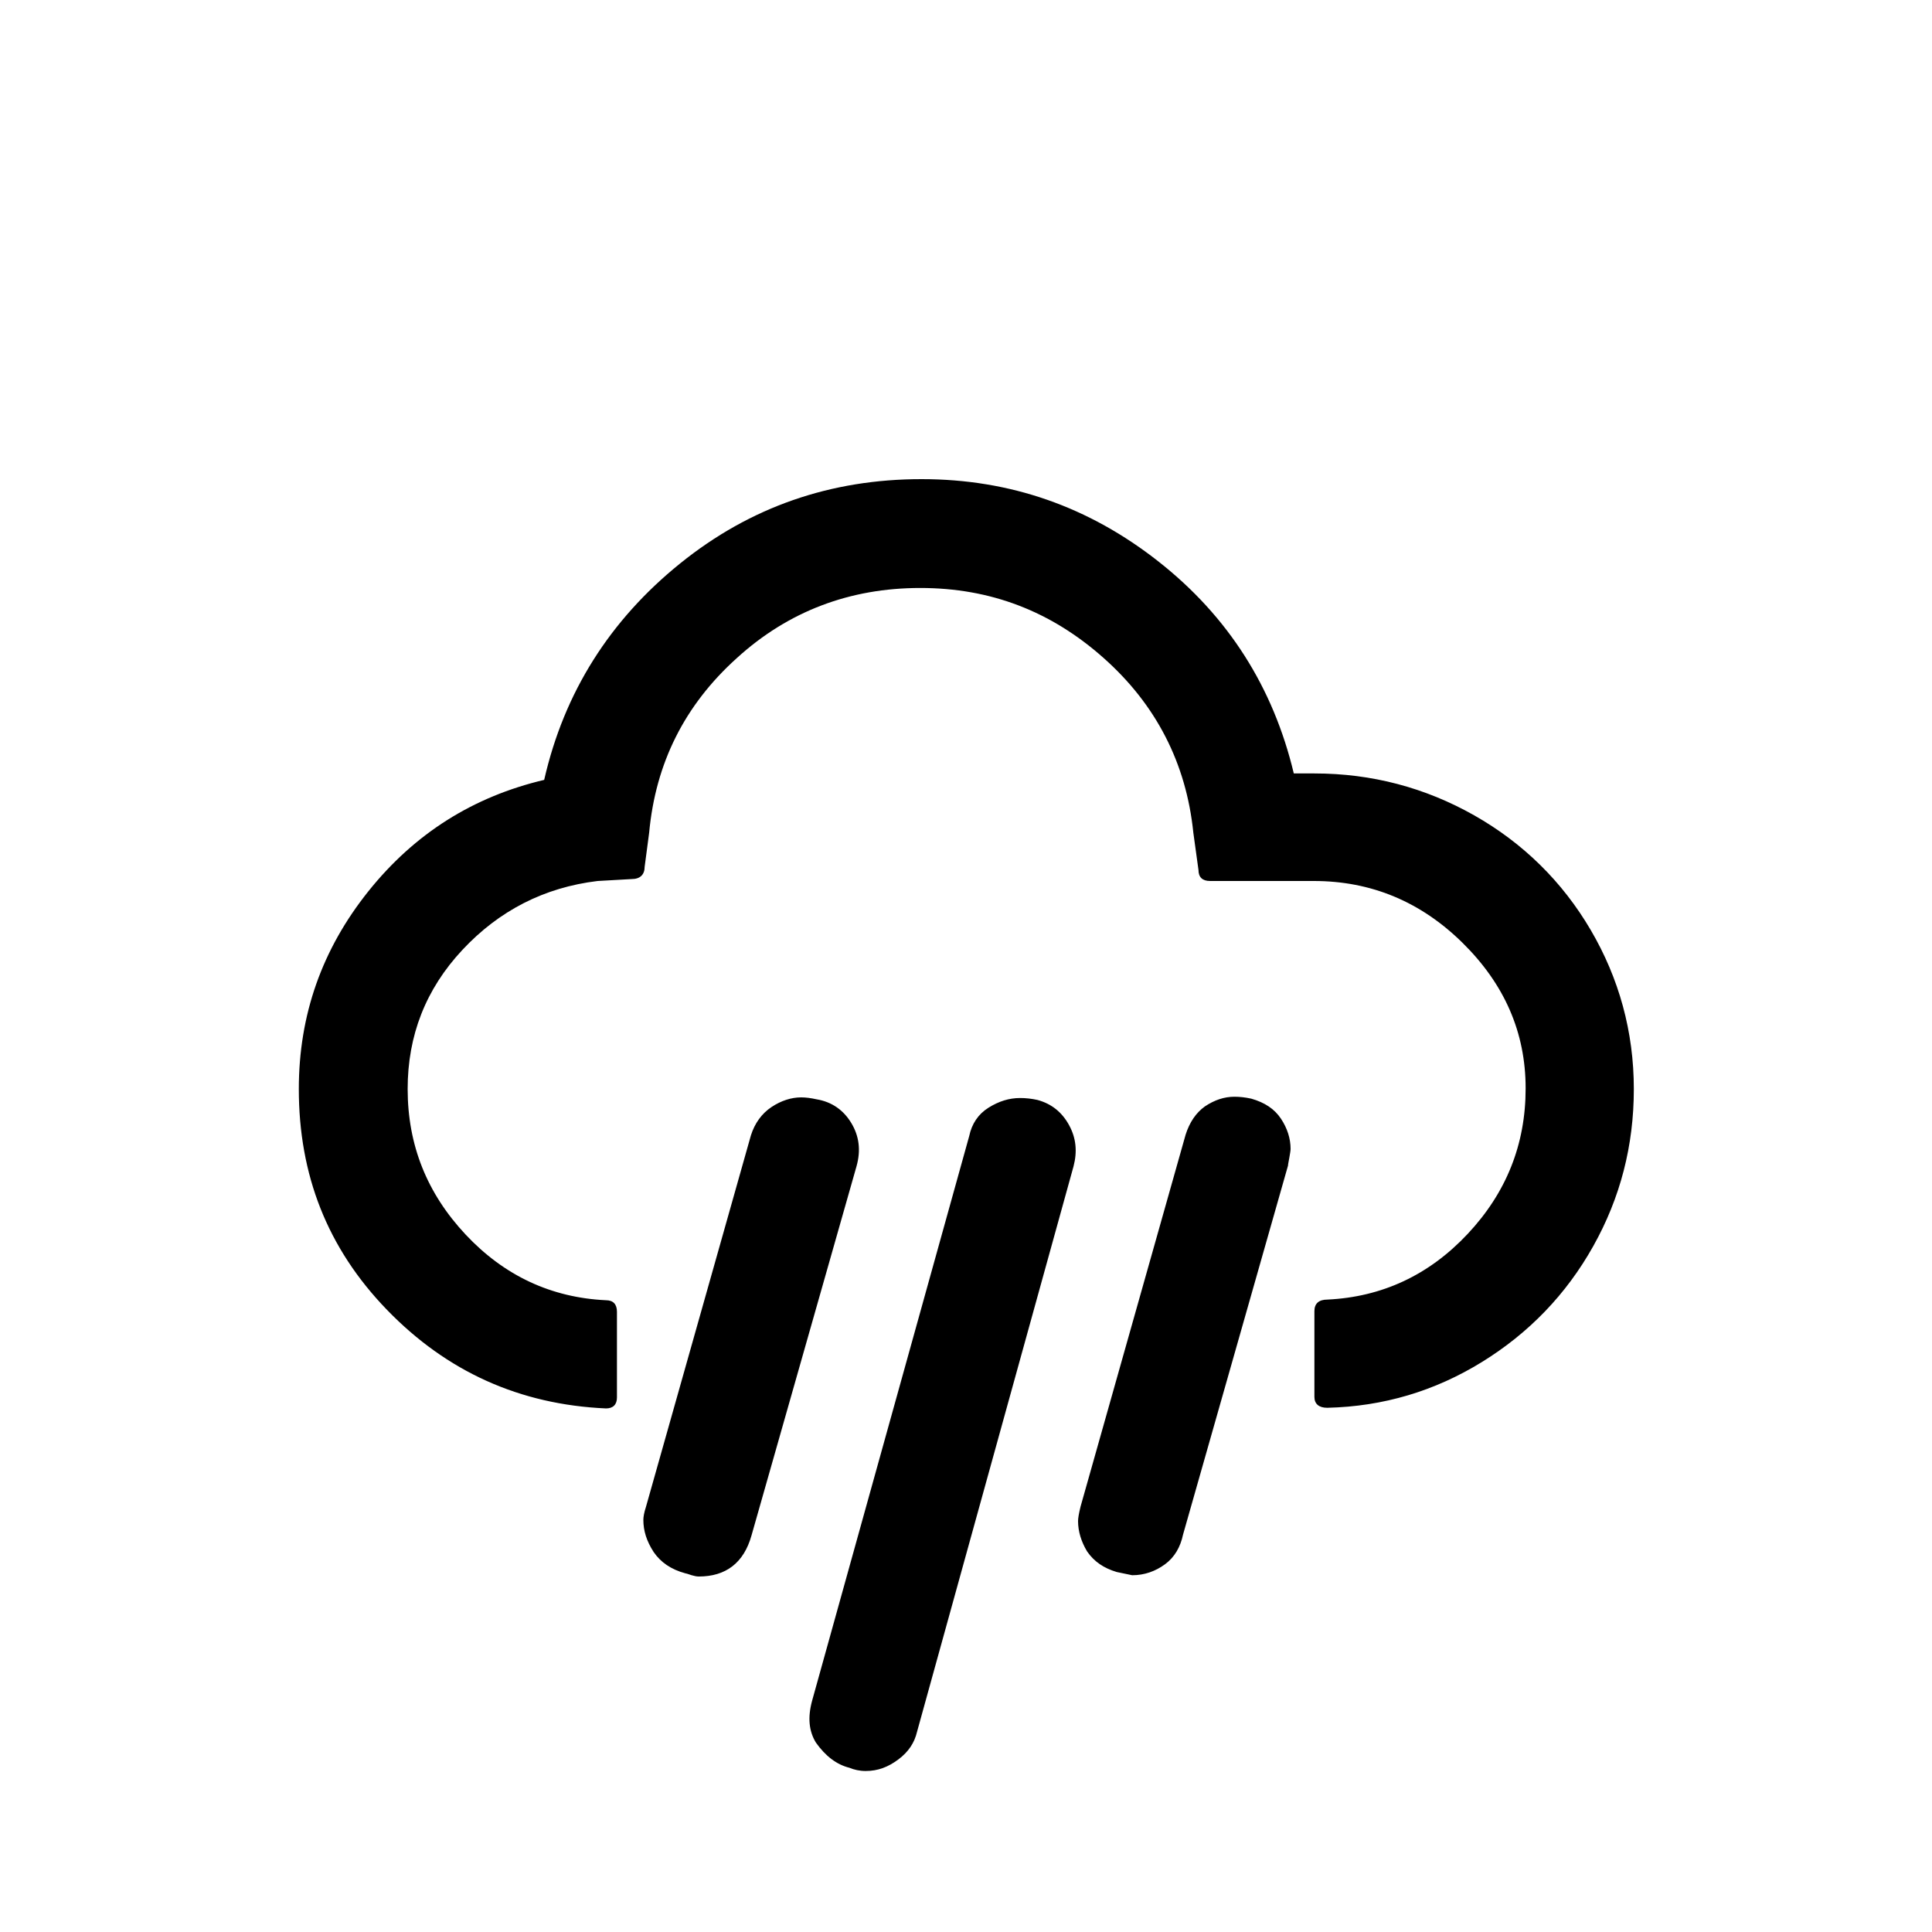
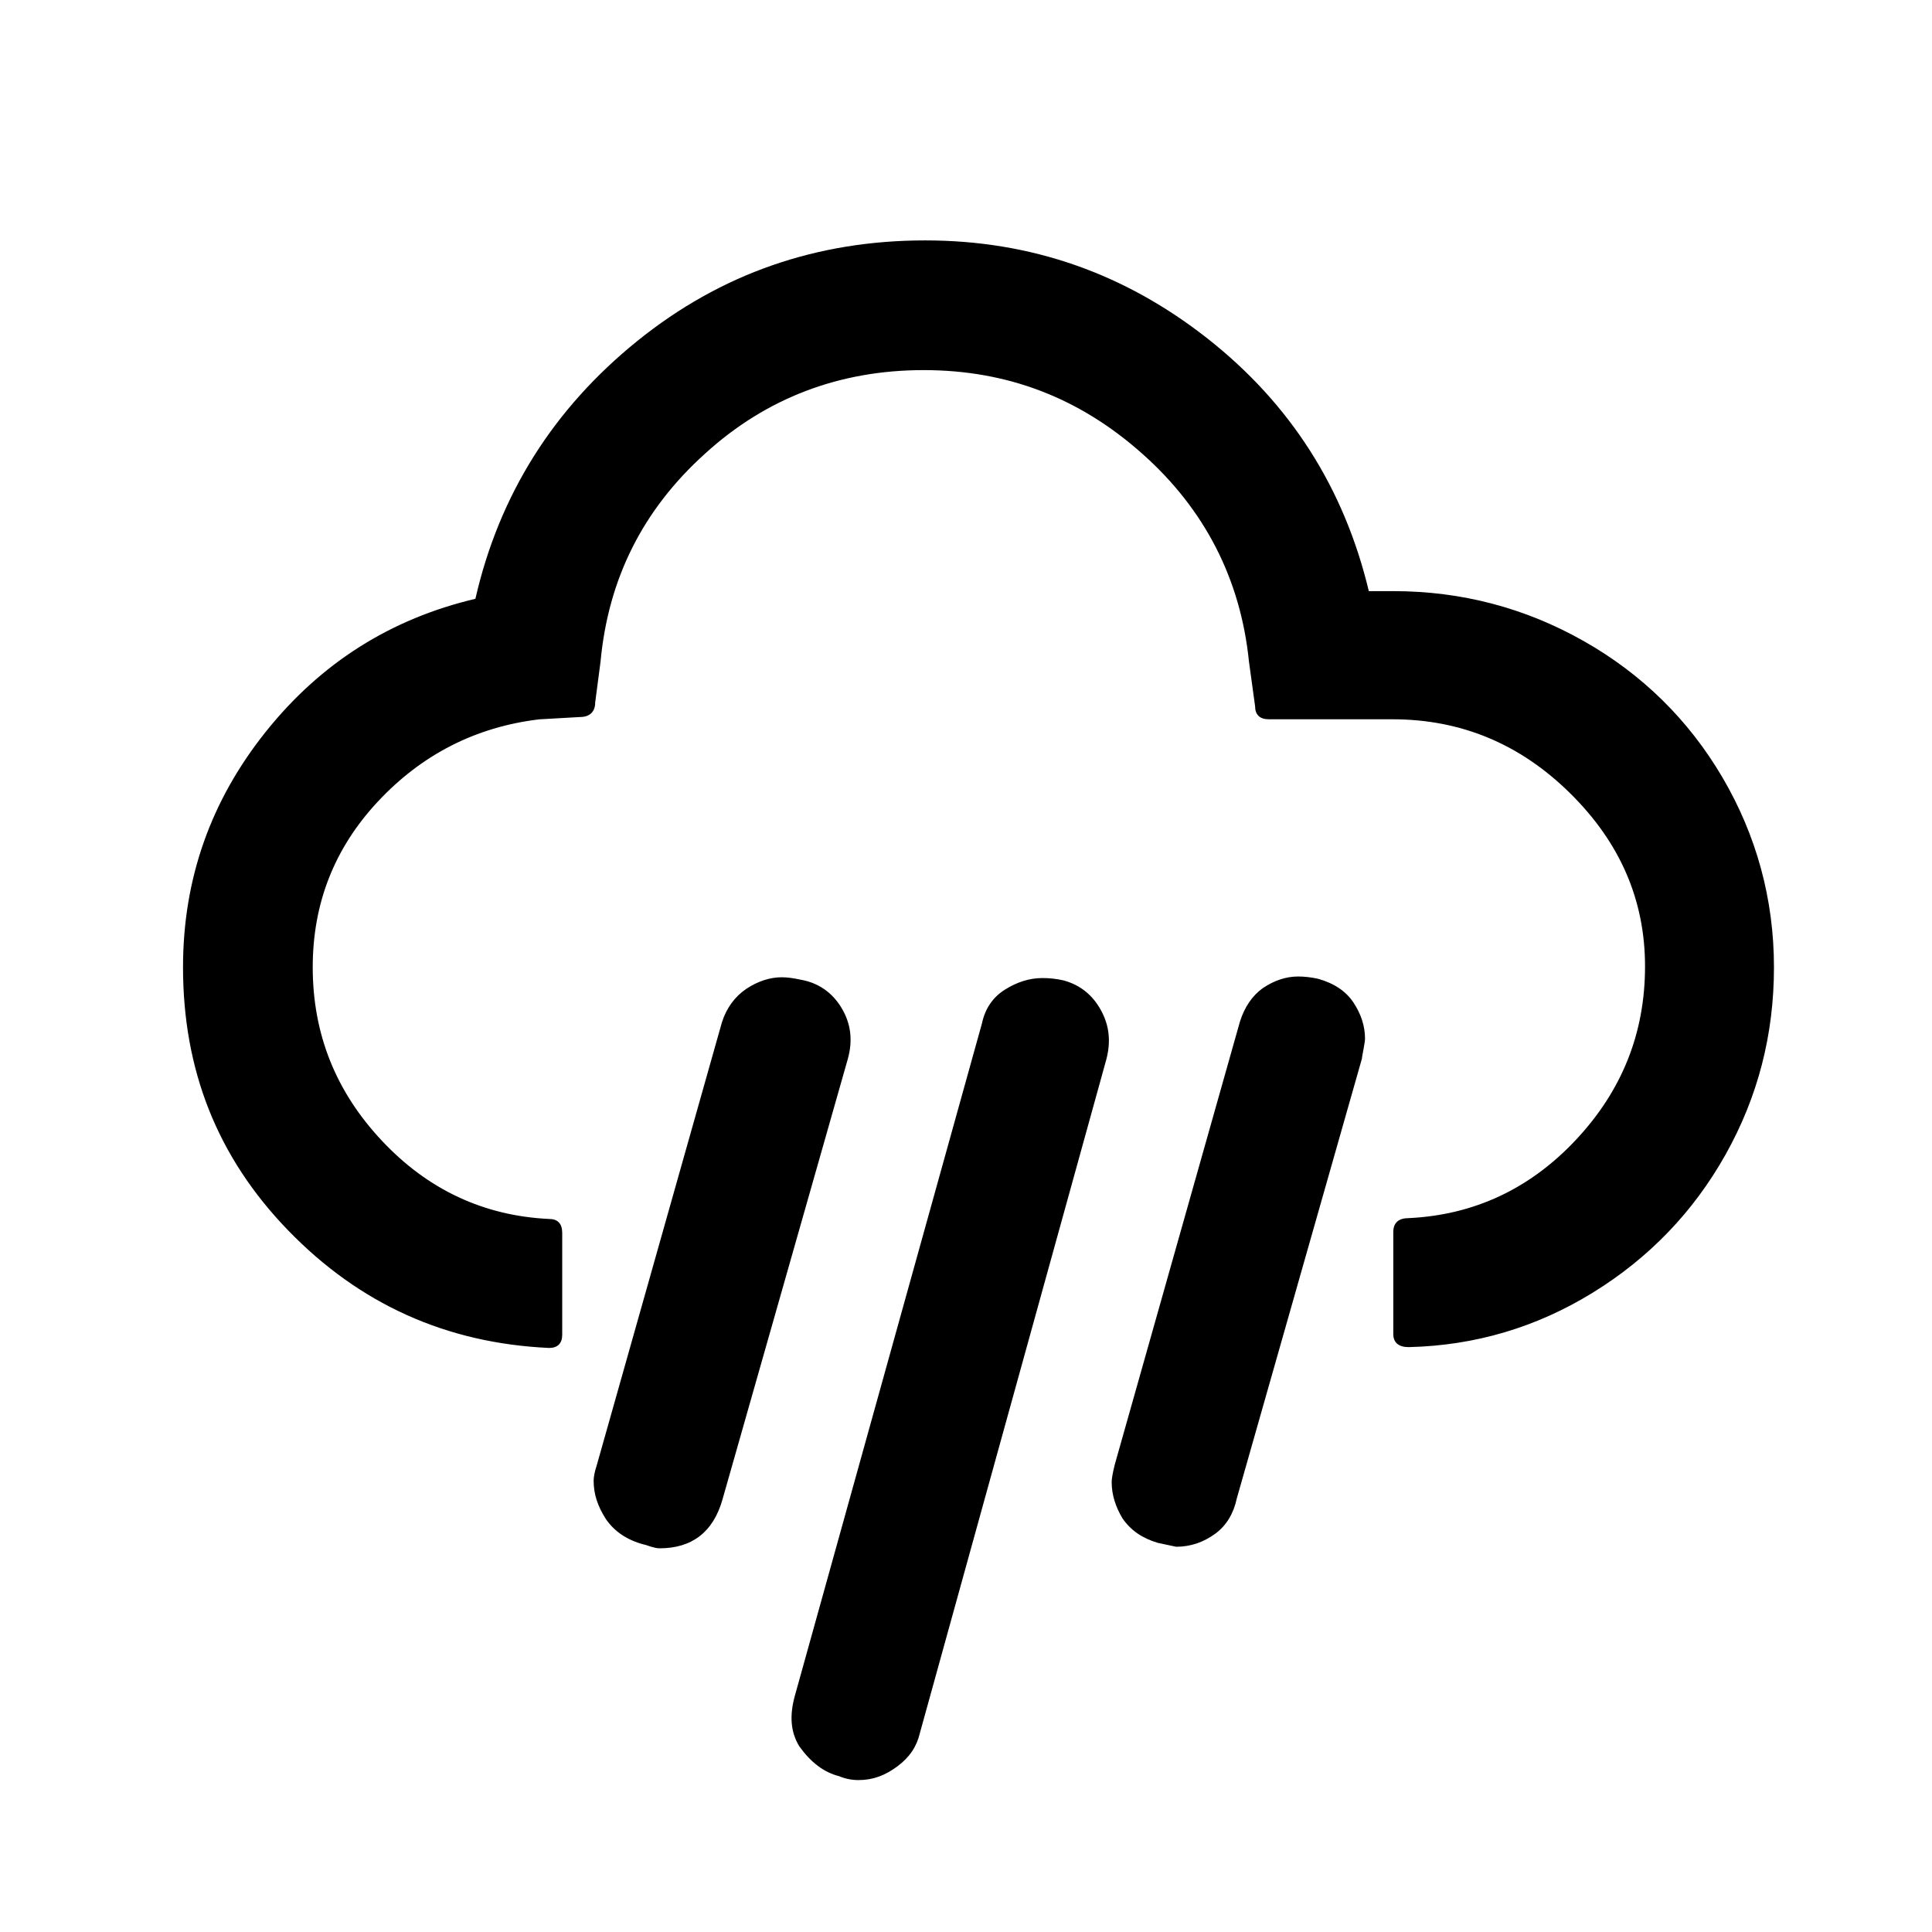
- <svg xmlns="http://www.w3.org/2000/svg" version="1.1" id="Layer_1" x="0px" y="0px" viewBox="0 0 30 30" style="enable-background:new 0 0 30 30;" xml:space="preserve">
-   <path d="M4.64,16.91c0-1.15,0.36-2.17,1.08-3.07c0.72-0.9,1.63-1.47,2.73-1.73c0.31-1.36,1.02-2.48,2.11-3.36s2.34-1.31,3.75-1.31  c1.38,0,2.6,0.43,3.68,1.28c1.08,0.85,1.78,1.95,2.1,3.29h0.32c0.89,0,1.72,0.22,2.48,0.65s1.37,1.03,1.81,1.78  c0.44,0.75,0.67,1.58,0.67,2.47c0,0.88-0.21,1.69-0.63,2.44c-0.42,0.75-1,1.35-1.73,1.8c-0.73,0.45-1.53,0.69-2.4,0.71  c-0.13,0-0.2-0.06-0.2-0.17v-1.33c0-0.12,0.07-0.18,0.2-0.18c0.85-0.04,1.58-0.38,2.18-1.02s0.9-1.39,0.9-2.26s-0.33-1.62-0.98-2.26  s-1.42-0.96-2.31-0.96h-1.61c-0.12,0-0.18-0.06-0.18-0.17l-0.08-0.58c-0.11-1.08-0.58-1.99-1.39-2.71  c-0.82-0.73-1.76-1.09-2.85-1.09c-1.09,0-2.05,0.36-2.85,1.09c-0.81,0.73-1.26,1.63-1.36,2.71l-0.07,0.53c0,0.12-0.07,0.19-0.2,0.19  l-0.53,0.03c-0.83,0.1-1.53,0.46-2.1,1.07s-0.85,1.33-0.85,2.16c0,0.87,0.3,1.62,0.9,2.26s1.33,0.98,2.18,1.02  c0.11,0,0.17,0.06,0.17,0.18v1.33c0,0.11-0.06,0.17-0.17,0.17c-1.34-0.06-2.47-0.57-3.4-1.53S4.64,18.24,4.64,16.91z M9.99,23.6  c0-0.04,0.01-0.11,0.04-0.2l1.63-5.77c0.06-0.19,0.17-0.34,0.32-0.44c0.15-0.1,0.31-0.15,0.46-0.15c0.07,0,0.15,0.01,0.24,0.03  c0.24,0.04,0.42,0.17,0.54,0.37c0.12,0.2,0.15,0.42,0.08,0.67l-1.63,5.73c-0.12,0.43-0.4,0.64-0.82,0.64  c-0.04,0-0.07-0.01-0.11-0.02c-0.06-0.02-0.09-0.03-0.1-0.03c-0.22-0.06-0.38-0.17-0.49-0.33C10.04,23.93,9.99,23.77,9.99,23.6z   M12.61,26.41l2.44-8.77c0.04-0.19,0.14-0.34,0.3-0.44c0.16-0.1,0.32-0.15,0.49-0.15c0.09,0,0.18,0.01,0.27,0.03  c0.22,0.06,0.38,0.19,0.49,0.39c0.11,0.2,0.13,0.41,0.07,0.64l-2.43,8.78c-0.04,0.17-0.13,0.31-0.29,0.43  c-0.16,0.12-0.32,0.18-0.51,0.18c-0.09,0-0.18-0.02-0.25-0.05c-0.2-0.05-0.37-0.18-0.52-0.39C12.56,26.88,12.54,26.67,12.61,26.41z   M16.74,23.62c0-0.04,0.01-0.11,0.04-0.23l1.63-5.77c0.06-0.19,0.16-0.34,0.3-0.44c0.15-0.1,0.3-0.15,0.46-0.15  c0.08,0,0.17,0.01,0.26,0.03c0.21,0.06,0.36,0.16,0.46,0.31c0.1,0.15,0.15,0.31,0.15,0.47c0,0.03-0.01,0.08-0.02,0.14  s-0.02,0.1-0.02,0.12l-1.63,5.73c-0.04,0.19-0.13,0.35-0.28,0.46s-0.32,0.17-0.51,0.17l-0.24-0.05c-0.2-0.06-0.35-0.16-0.46-0.32  C16.79,23.94,16.74,23.78,16.74,23.62z" />
+ <svg xmlns="http://www.w3.org/2000/svg" xml:space="preserve" style="enable-background:new 0 0 30 30;" viewBox="0 0 30 30" y="0px" x="0px" id="Layer_1" version="1.1">
+   <defs id="defs7" />
+   <path style="stroke-width:1.192" id="path2" d="m 2.842,15.019 c 0,-1.37 0.429,-2.586 1.287,-3.659 C 4.987,10.288 6.071,9.608 7.382,9.298 7.752,7.678 8.598,6.343 9.897,5.294 11.196,4.246 12.686,3.733 14.366,3.733 c 1.645,0 3.098,0.512 4.386,1.525 1.287,1.013 2.121,2.324 2.503,3.921 h 0.381 c 1.061,0 2.05,0.262 2.955,0.775 0.906,0.512 1.633,1.227 2.157,2.121 0.524,0.894 0.798,1.883 0.798,2.944 0,1.049 -0.25,2.014 -0.751,2.908 -0.501,0.894 -1.192,1.609 -2.062,2.145 -0.87,0.536 -1.823,0.822 -2.86,0.846 -0.155,0 -0.238,-0.071 -0.238,-0.203 v -1.585 c 0,-0.143 0.083,-0.215 0.238,-0.215 1.013,-0.048 1.883,-0.453 2.598,-1.216 0.715,-0.763 1.073,-1.656 1.073,-2.693 0,-1.037 -0.393,-1.931 -1.168,-2.693 -0.775,-0.763 -1.692,-1.144 -2.753,-1.144 h -1.919 c -0.143,0 -0.215,-0.071 -0.215,-0.203 l -0.095,-0.691 C 19.264,8.989 18.704,7.904 17.738,7.046 16.761,6.176 15.641,5.747 14.342,5.747 c -1.299,0 -2.443,0.429 -3.396,1.299 -0.965,0.87 -1.502,1.943 -1.621,3.23 l -0.083,0.632 c 0,0.143 -0.083,0.226 -0.238,0.226 l -0.632,0.036 c -0.989,0.119 -1.823,0.548 -2.503,1.275 -0.679,0.727 -1.013,1.585 -1.013,2.574 0,1.037 0.358,1.931 1.073,2.693 0.715,0.763 1.585,1.168 2.598,1.216 0.131,0 0.203,0.071 0.203,0.215 v 1.585 c 0,0.131 -0.071,0.203 -0.203,0.203 C 6.93,20.858 5.583,20.25 4.475,19.106 3.366,17.962 2.842,16.604 2.842,15.019 Z m 6.376,7.973 c 0,-0.048 0.012,-0.131 0.048,-0.238 l 1.943,-6.876 c 0.071,-0.226 0.203,-0.405 0.381,-0.524 0.179,-0.119 0.369,-0.179 0.548,-0.179 0.083,0 0.179,0.012 0.286,0.036 0.286,0.048 0.501,0.203 0.644,0.441 0.143,0.238 0.179,0.501 0.095,0.798 l -1.943,6.829 c -0.143,0.512 -0.477,0.763 -0.977,0.763 -0.048,0 -0.083,-0.012 -0.131,-0.024 -0.071,-0.024 -0.107,-0.036 -0.119,-0.036 -0.262,-0.071 -0.453,-0.203 -0.584,-0.393 -0.131,-0.203 -0.191,-0.393 -0.191,-0.596 z m 3.122,3.349 2.908,-10.451 c 0.048,-0.226 0.167,-0.405 0.358,-0.524 0.191,-0.119 0.381,-0.179 0.584,-0.179 0.107,0 0.215,0.012 0.322,0.036 0.262,0.071 0.453,0.226 0.584,0.465 0.131,0.238 0.155,0.489 0.083,0.763 l -2.896,10.463 c -0.048,0.203 -0.155,0.369 -0.346,0.512 -0.191,0.143 -0.381,0.215 -0.608,0.215 -0.107,0 -0.215,-0.024 -0.298,-0.06 -0.238,-0.06 -0.441,-0.215 -0.62,-0.465 -0.131,-0.215 -0.155,-0.465 -0.071,-0.775 z m 4.922,-3.325 c 0,-0.048 0.012,-0.131 0.048,-0.274 l 1.943,-6.876 c 0.071,-0.226 0.191,-0.405 0.358,-0.524 0.179,-0.119 0.358,-0.179 0.548,-0.179 0.095,0 0.203,0.012 0.31,0.036 0.25,0.071 0.429,0.191 0.548,0.369 0.119,0.179 0.179,0.369 0.179,0.56 0,0.036 -0.012,0.095 -0.024,0.167 -0.012,0.071 -0.024,0.119 -0.024,0.143 l -1.943,6.829 c -0.048,0.226 -0.155,0.417 -0.334,0.548 -0.179,0.131 -0.381,0.203 -0.608,0.203 L 17.977,23.957 c -0.238,-0.071 -0.417,-0.191 -0.548,-0.381 -0.107,-0.179 -0.167,-0.369 -0.167,-0.56 z" />
</svg>
